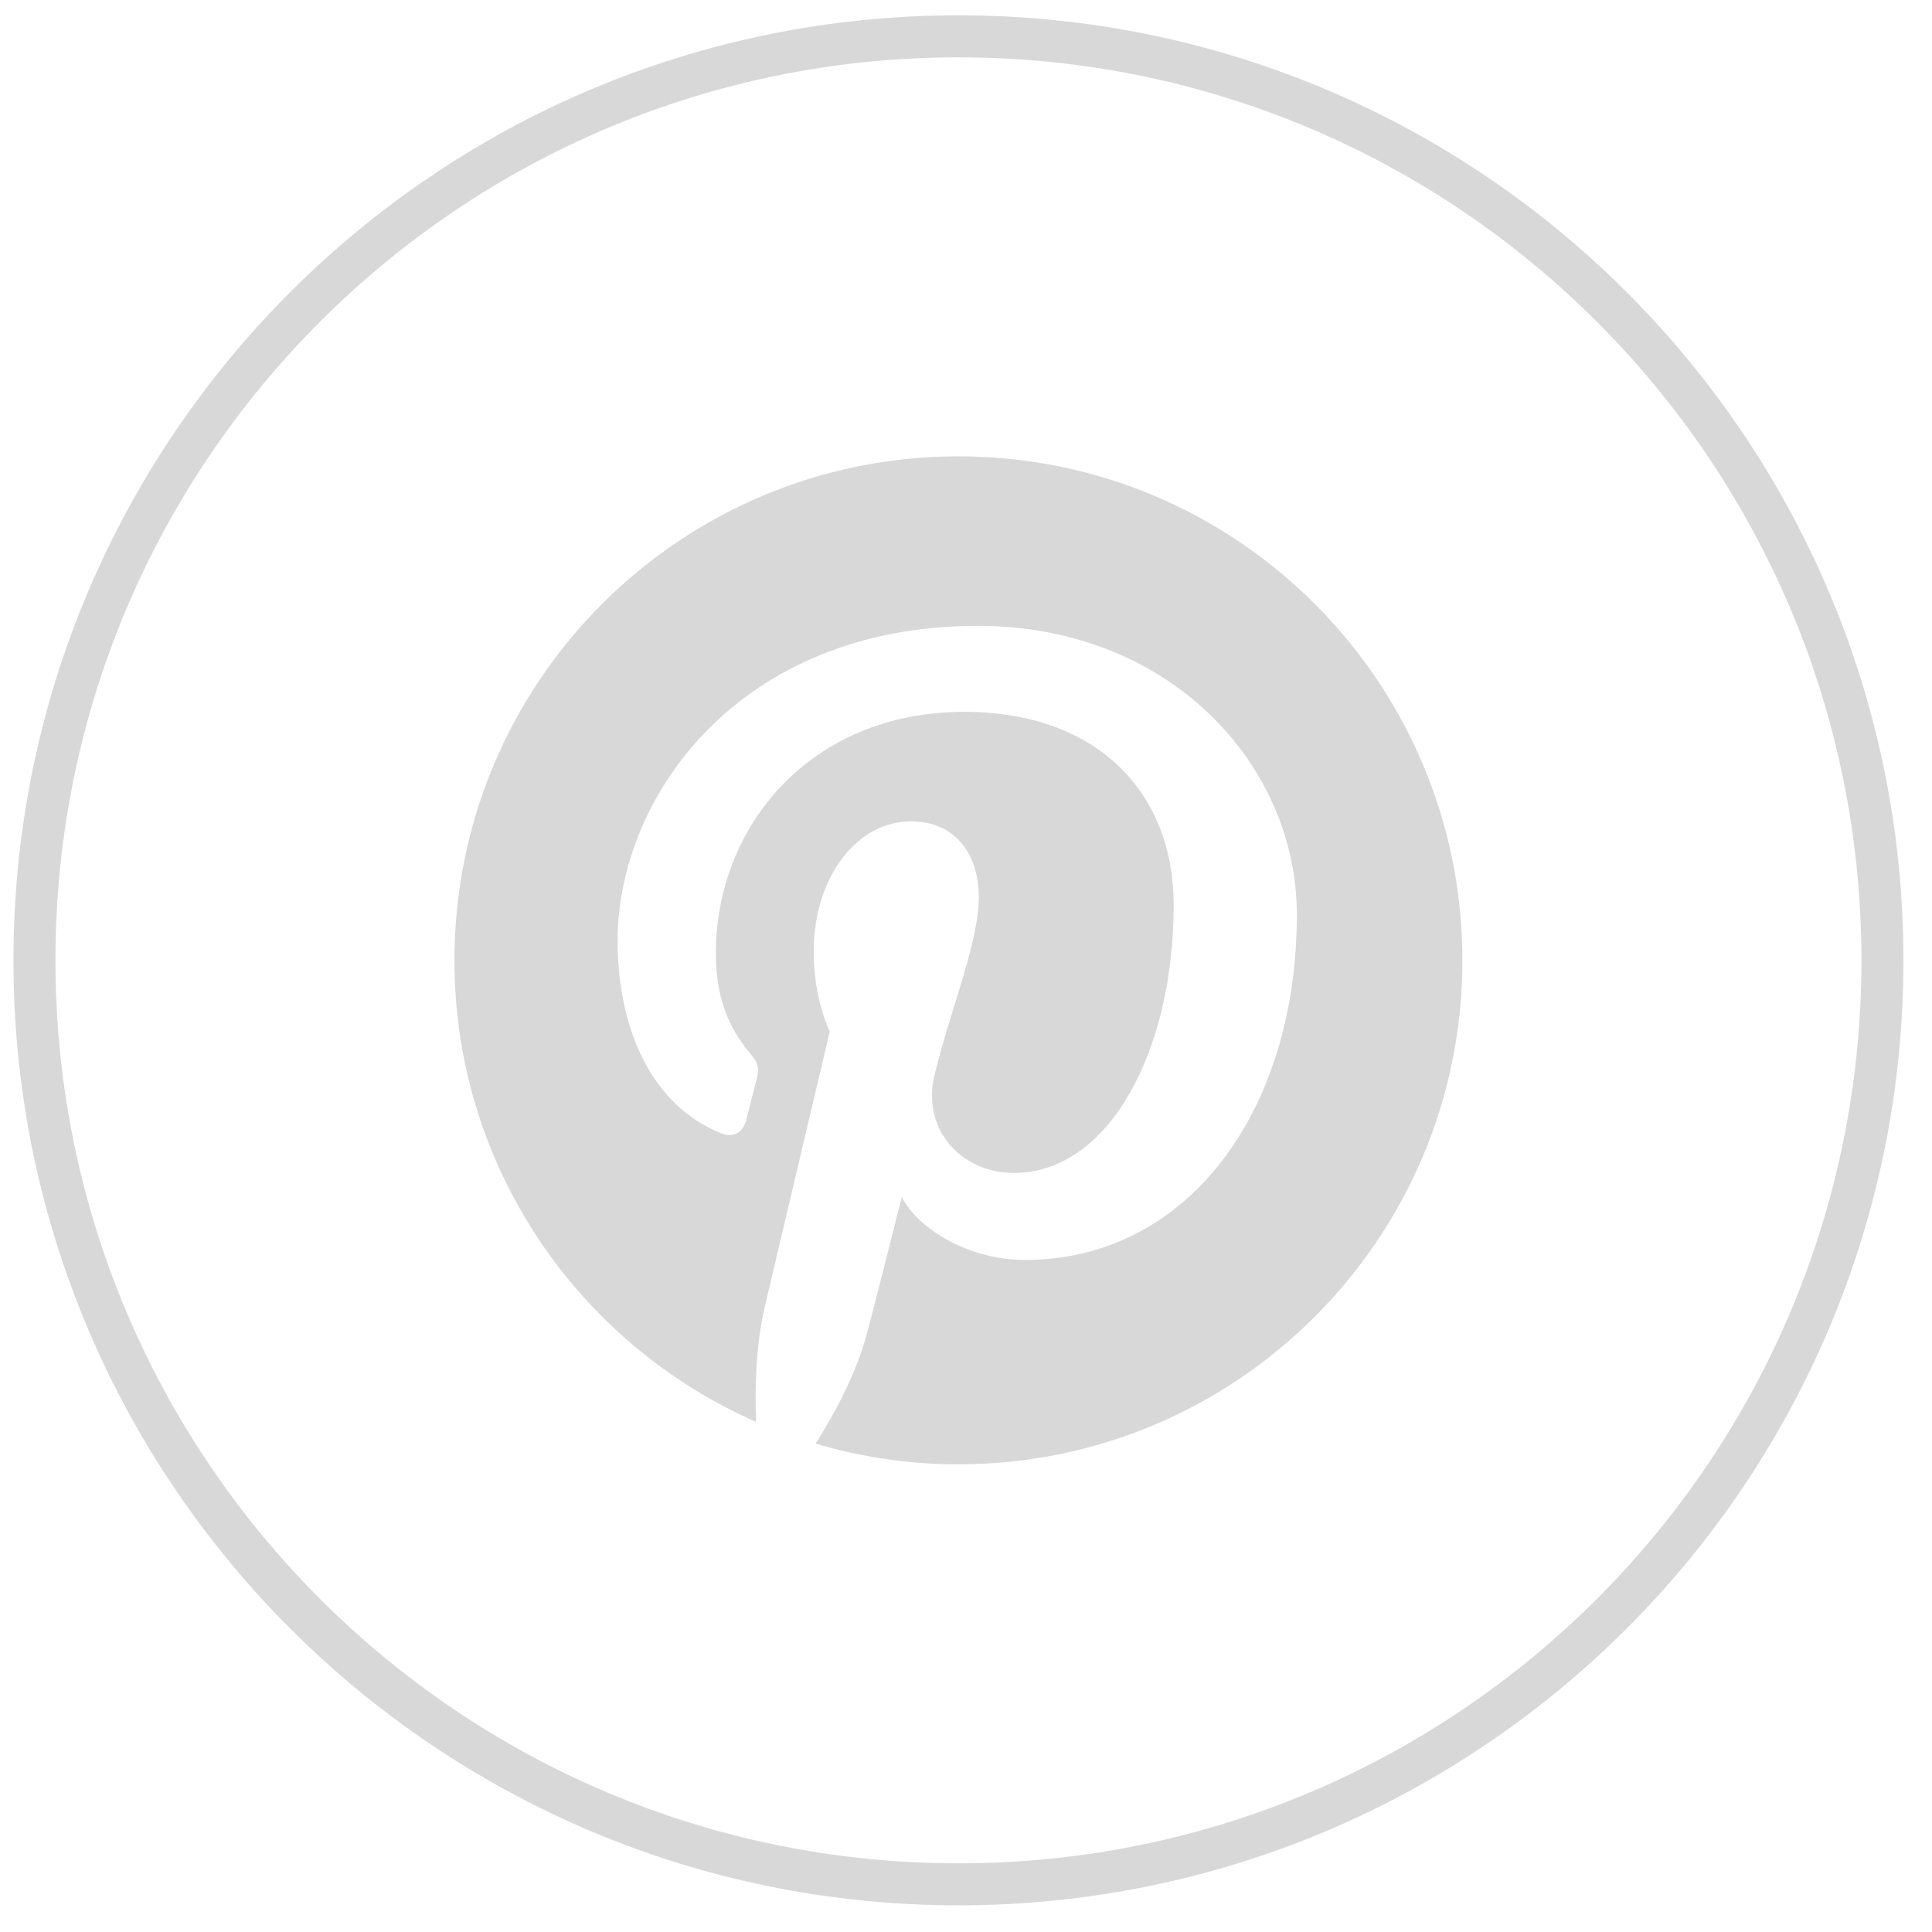
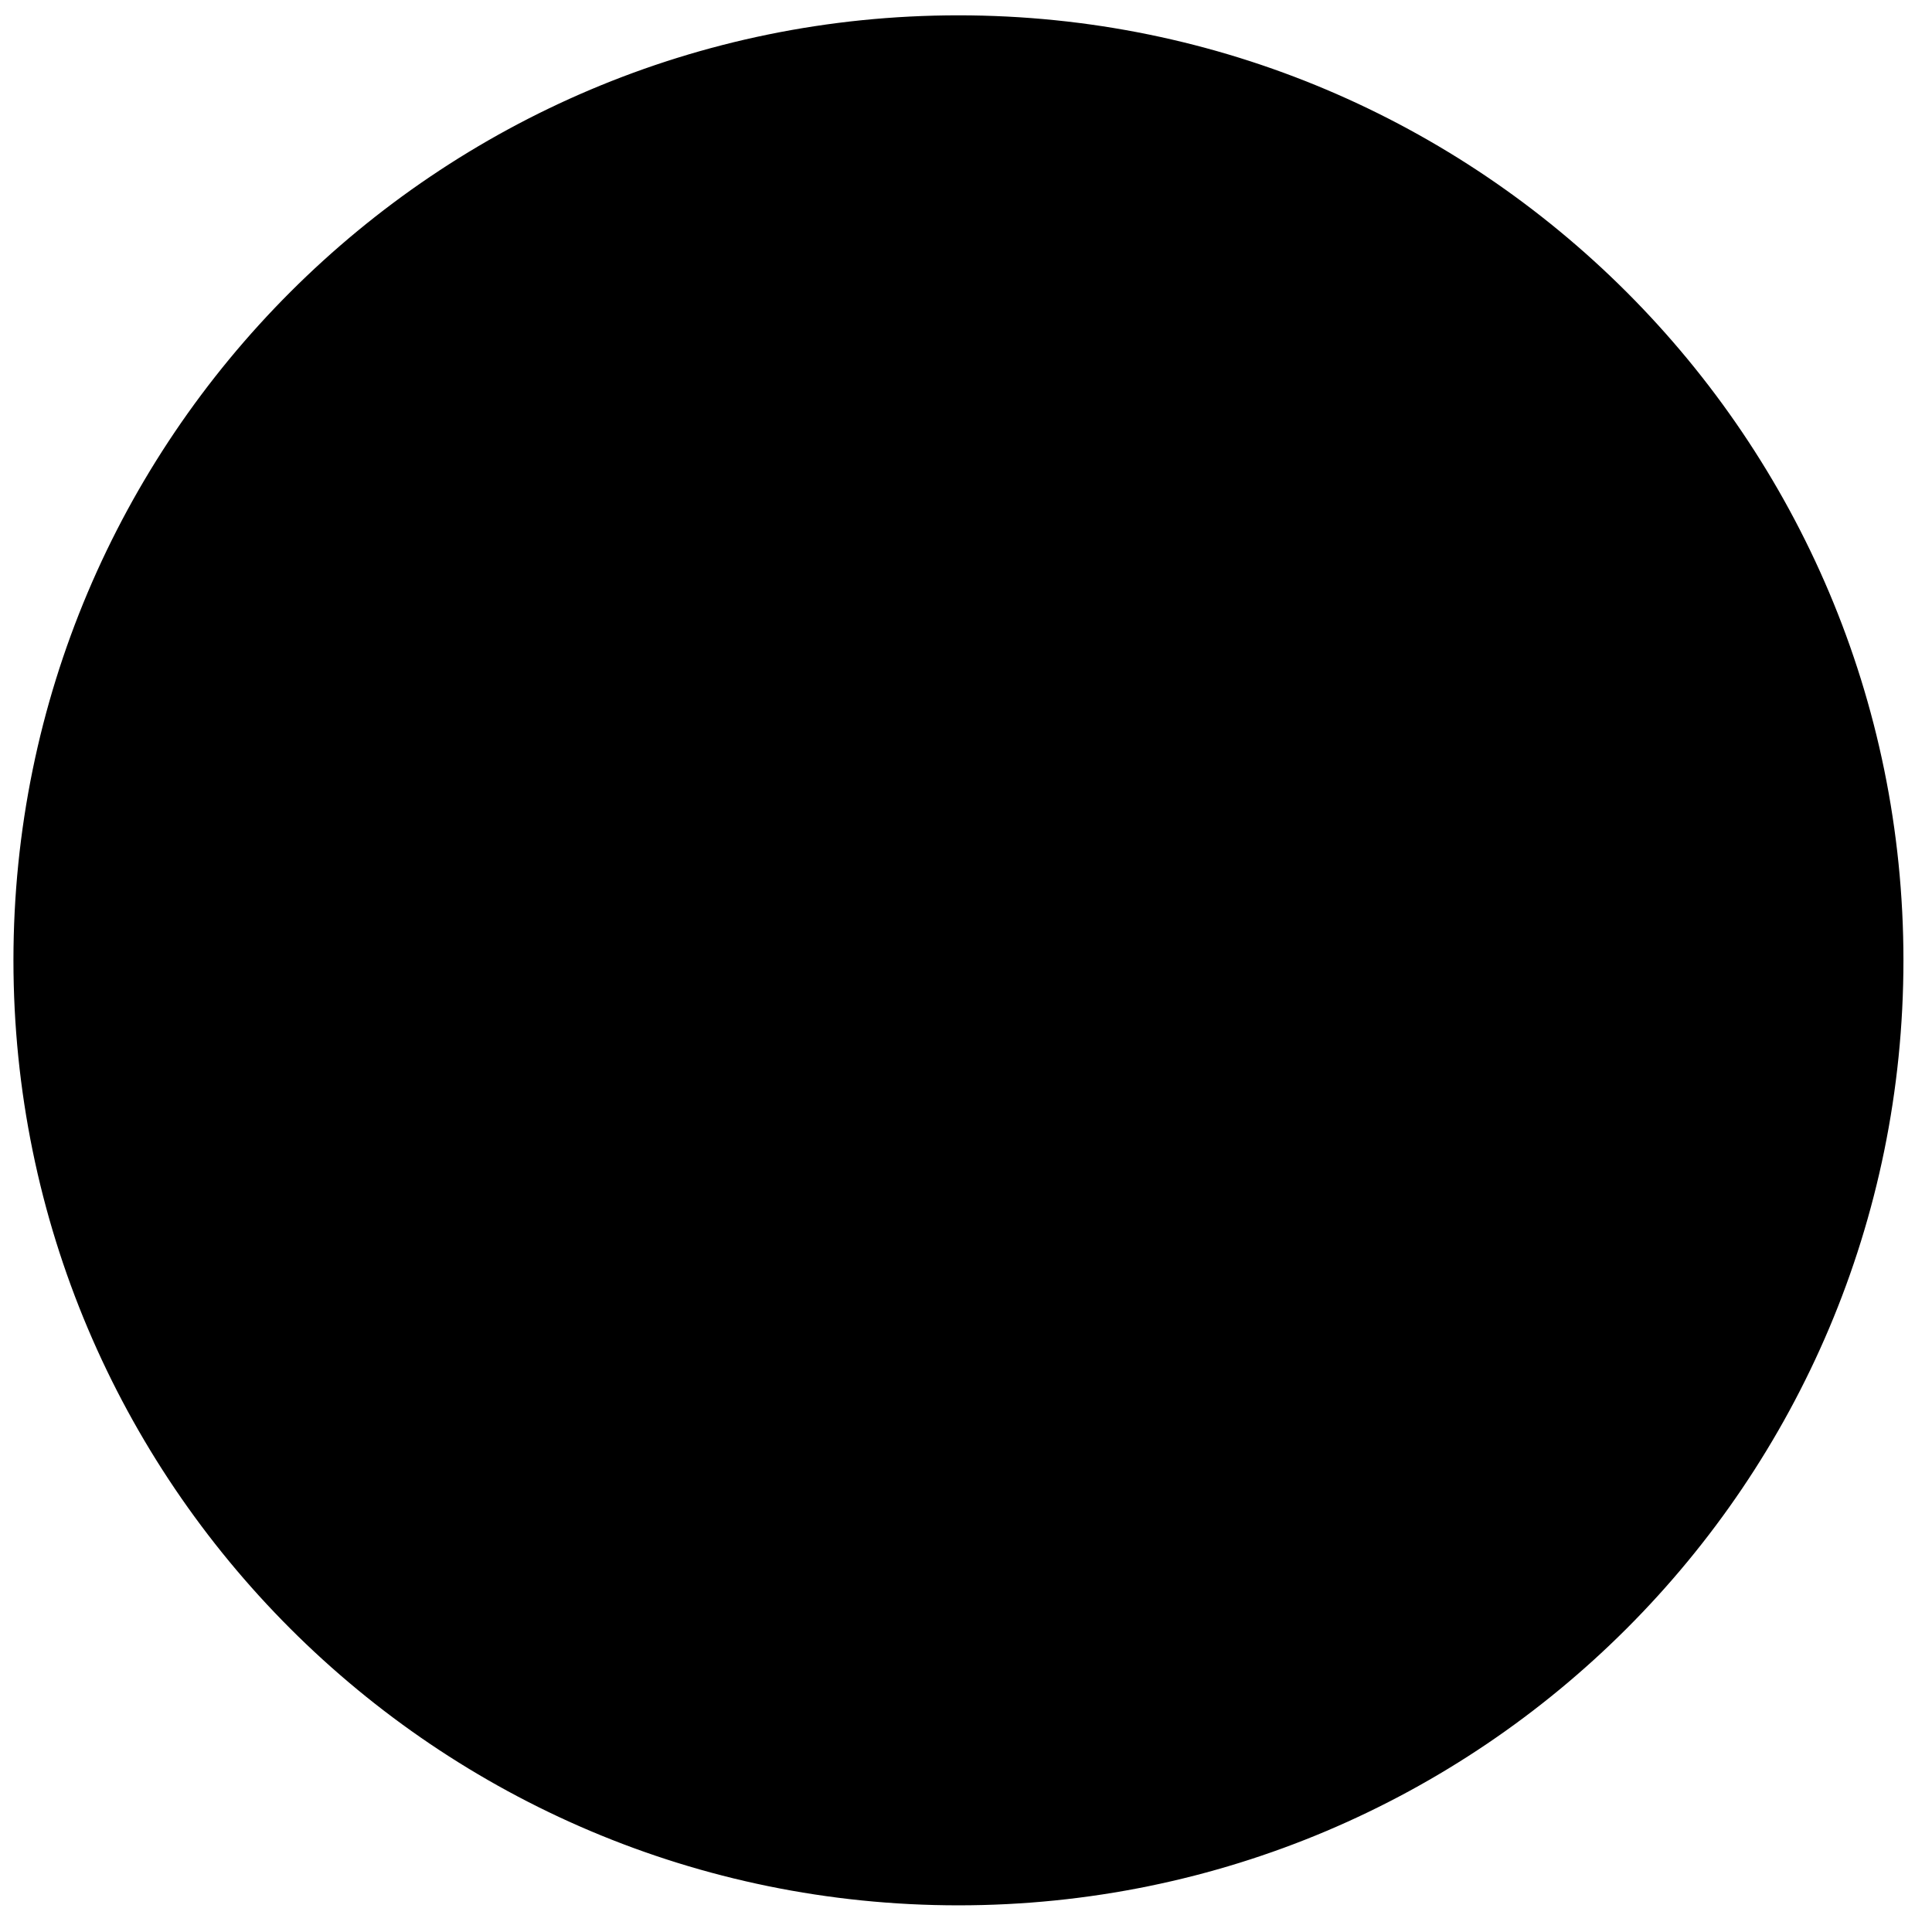
<svg xmlns="http://www.w3.org/2000/svg" width="46px" height="46px" viewBox="0 0 46 46" version="1.1">
  <defs />
-   <g id="Page-1" stroke="none" stroke-width="1" fill="none" fill-rule="evenodd">
+   <g id="Page-1" stroke-width="1" fill-rule="evenodd">
    <g id="Pinterest">
-       <circle id="Oval-1" stroke="#D8D8D8" cx="22.82" cy="22.865" r="22" />
-       <path d="M22.82,10.865 C16.193,10.865 10.82,16.237 10.82,22.865 C10.82,27.778 13.775,31.999 18.003,33.855 C17.969,33.017 17.997,32.011 18.212,31.1 C18.443,30.125 19.756,24.561 19.756,24.561 C19.756,24.561 19.373,23.795 19.373,22.662 C19.373,20.884 20.403,19.556 21.687,19.556 C22.778,19.556 23.305,20.376 23.305,21.357 C23.305,22.455 22.606,24.096 22.246,25.616 C21.945,26.889 22.884,27.927 24.14,27.927 C26.413,27.927 27.945,25.007 27.945,21.547 C27.945,18.917 26.174,16.949 22.952,16.949 C19.311,16.949 17.044,19.663 17.044,22.696 C17.044,23.741 17.352,24.478 17.835,25.049 C18.057,25.312 18.088,25.417 18.008,25.718 C17.95,25.939 17.818,26.47 17.763,26.681 C17.683,26.985 17.437,27.094 17.162,26.981 C15.486,26.297 14.705,24.461 14.705,22.397 C14.705,18.988 17.58,14.901 23.281,14.901 C27.862,14.901 30.877,18.216 30.877,21.775 C30.877,26.482 28.261,29.999 24.403,29.999 C23.107,29.999 21.889,29.298 21.471,28.503 C21.471,28.503 20.775,31.268 20.627,31.802 C20.373,32.727 19.875,33.652 19.419,34.372 C20.499,34.691 21.639,34.865 22.82,34.865 C29.447,34.865 34.819,29.492 34.819,22.865 C34.819,16.237 29.447,10.865 22.82,10.865" id="Fill-1" fill="#D8D8D8" />
+       <circle id="Oval-1" stroke="currentColor" cx="22.82" cy="22.865" r="22" />
+       <path d="M22.82,10.865 C16.193,10.865 10.82,16.237 10.82,22.865 C10.82,27.778 13.775,31.999 18.003,33.855 C17.969,33.017 17.997,32.011 18.212,31.1 C18.443,30.125 19.756,24.561 19.756,24.561 C19.756,24.561 19.373,23.795 19.373,22.662 C19.373,20.884 20.403,19.556 21.687,19.556 C22.778,19.556 23.305,20.376 23.305,21.357 C23.305,22.455 22.606,24.096 22.246,25.616 C21.945,26.889 22.884,27.927 24.14,27.927 C26.413,27.927 27.945,25.007 27.945,21.547 C27.945,18.917 26.174,16.949 22.952,16.949 C19.311,16.949 17.044,19.663 17.044,22.696 C17.044,23.741 17.352,24.478 17.835,25.049 C18.057,25.312 18.088,25.417 18.008,25.718 C17.95,25.939 17.818,26.47 17.763,26.681 C17.683,26.985 17.437,27.094 17.162,26.981 C15.486,26.297 14.705,24.461 14.705,22.397 C14.705,18.988 17.58,14.901 23.281,14.901 C27.862,14.901 30.877,18.216 30.877,21.775 C30.877,26.482 28.261,29.999 24.403,29.999 C23.107,29.999 21.889,29.298 21.471,28.503 C21.471,28.503 20.775,31.268 20.627,31.802 C20.373,32.727 19.875,33.652 19.419,34.372 C20.499,34.691 21.639,34.865 22.82,34.865 C29.447,34.865 34.819,29.492 34.819,22.865 C34.819,16.237 29.447,10.865 22.82,10.865" id="Fill-1" fill="currentColor" />
    </g>
  </g>
</svg>
